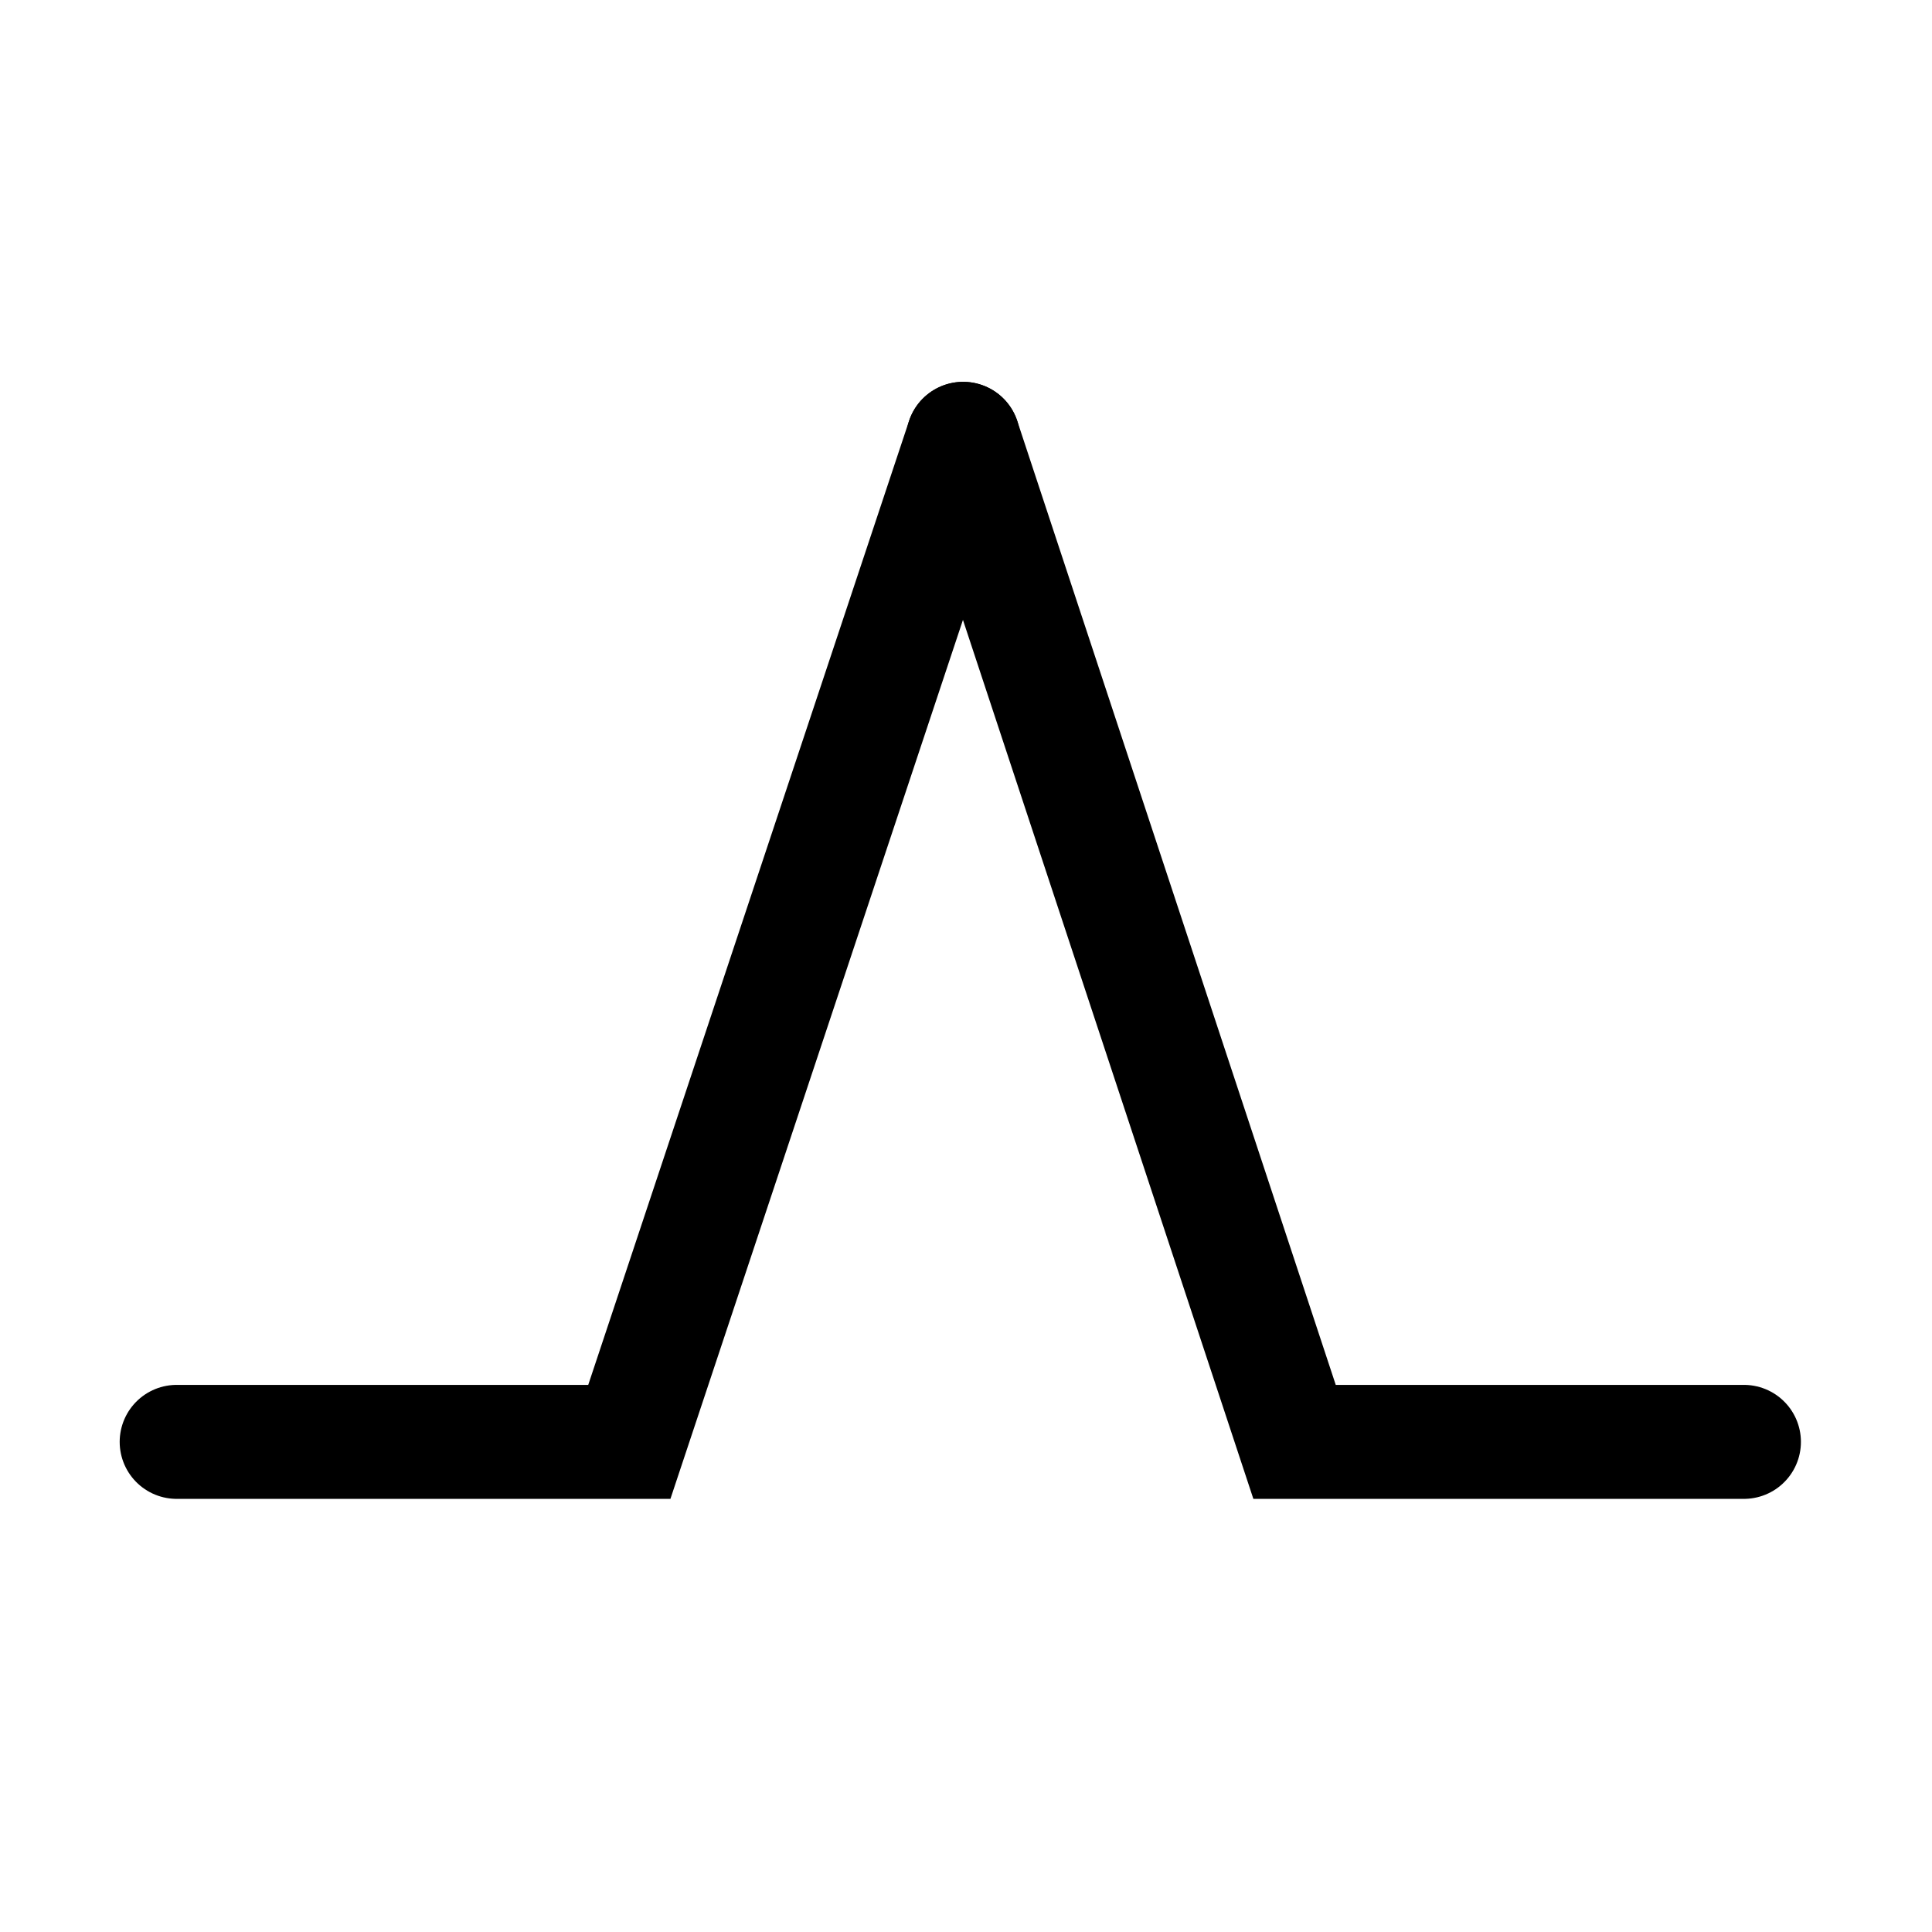
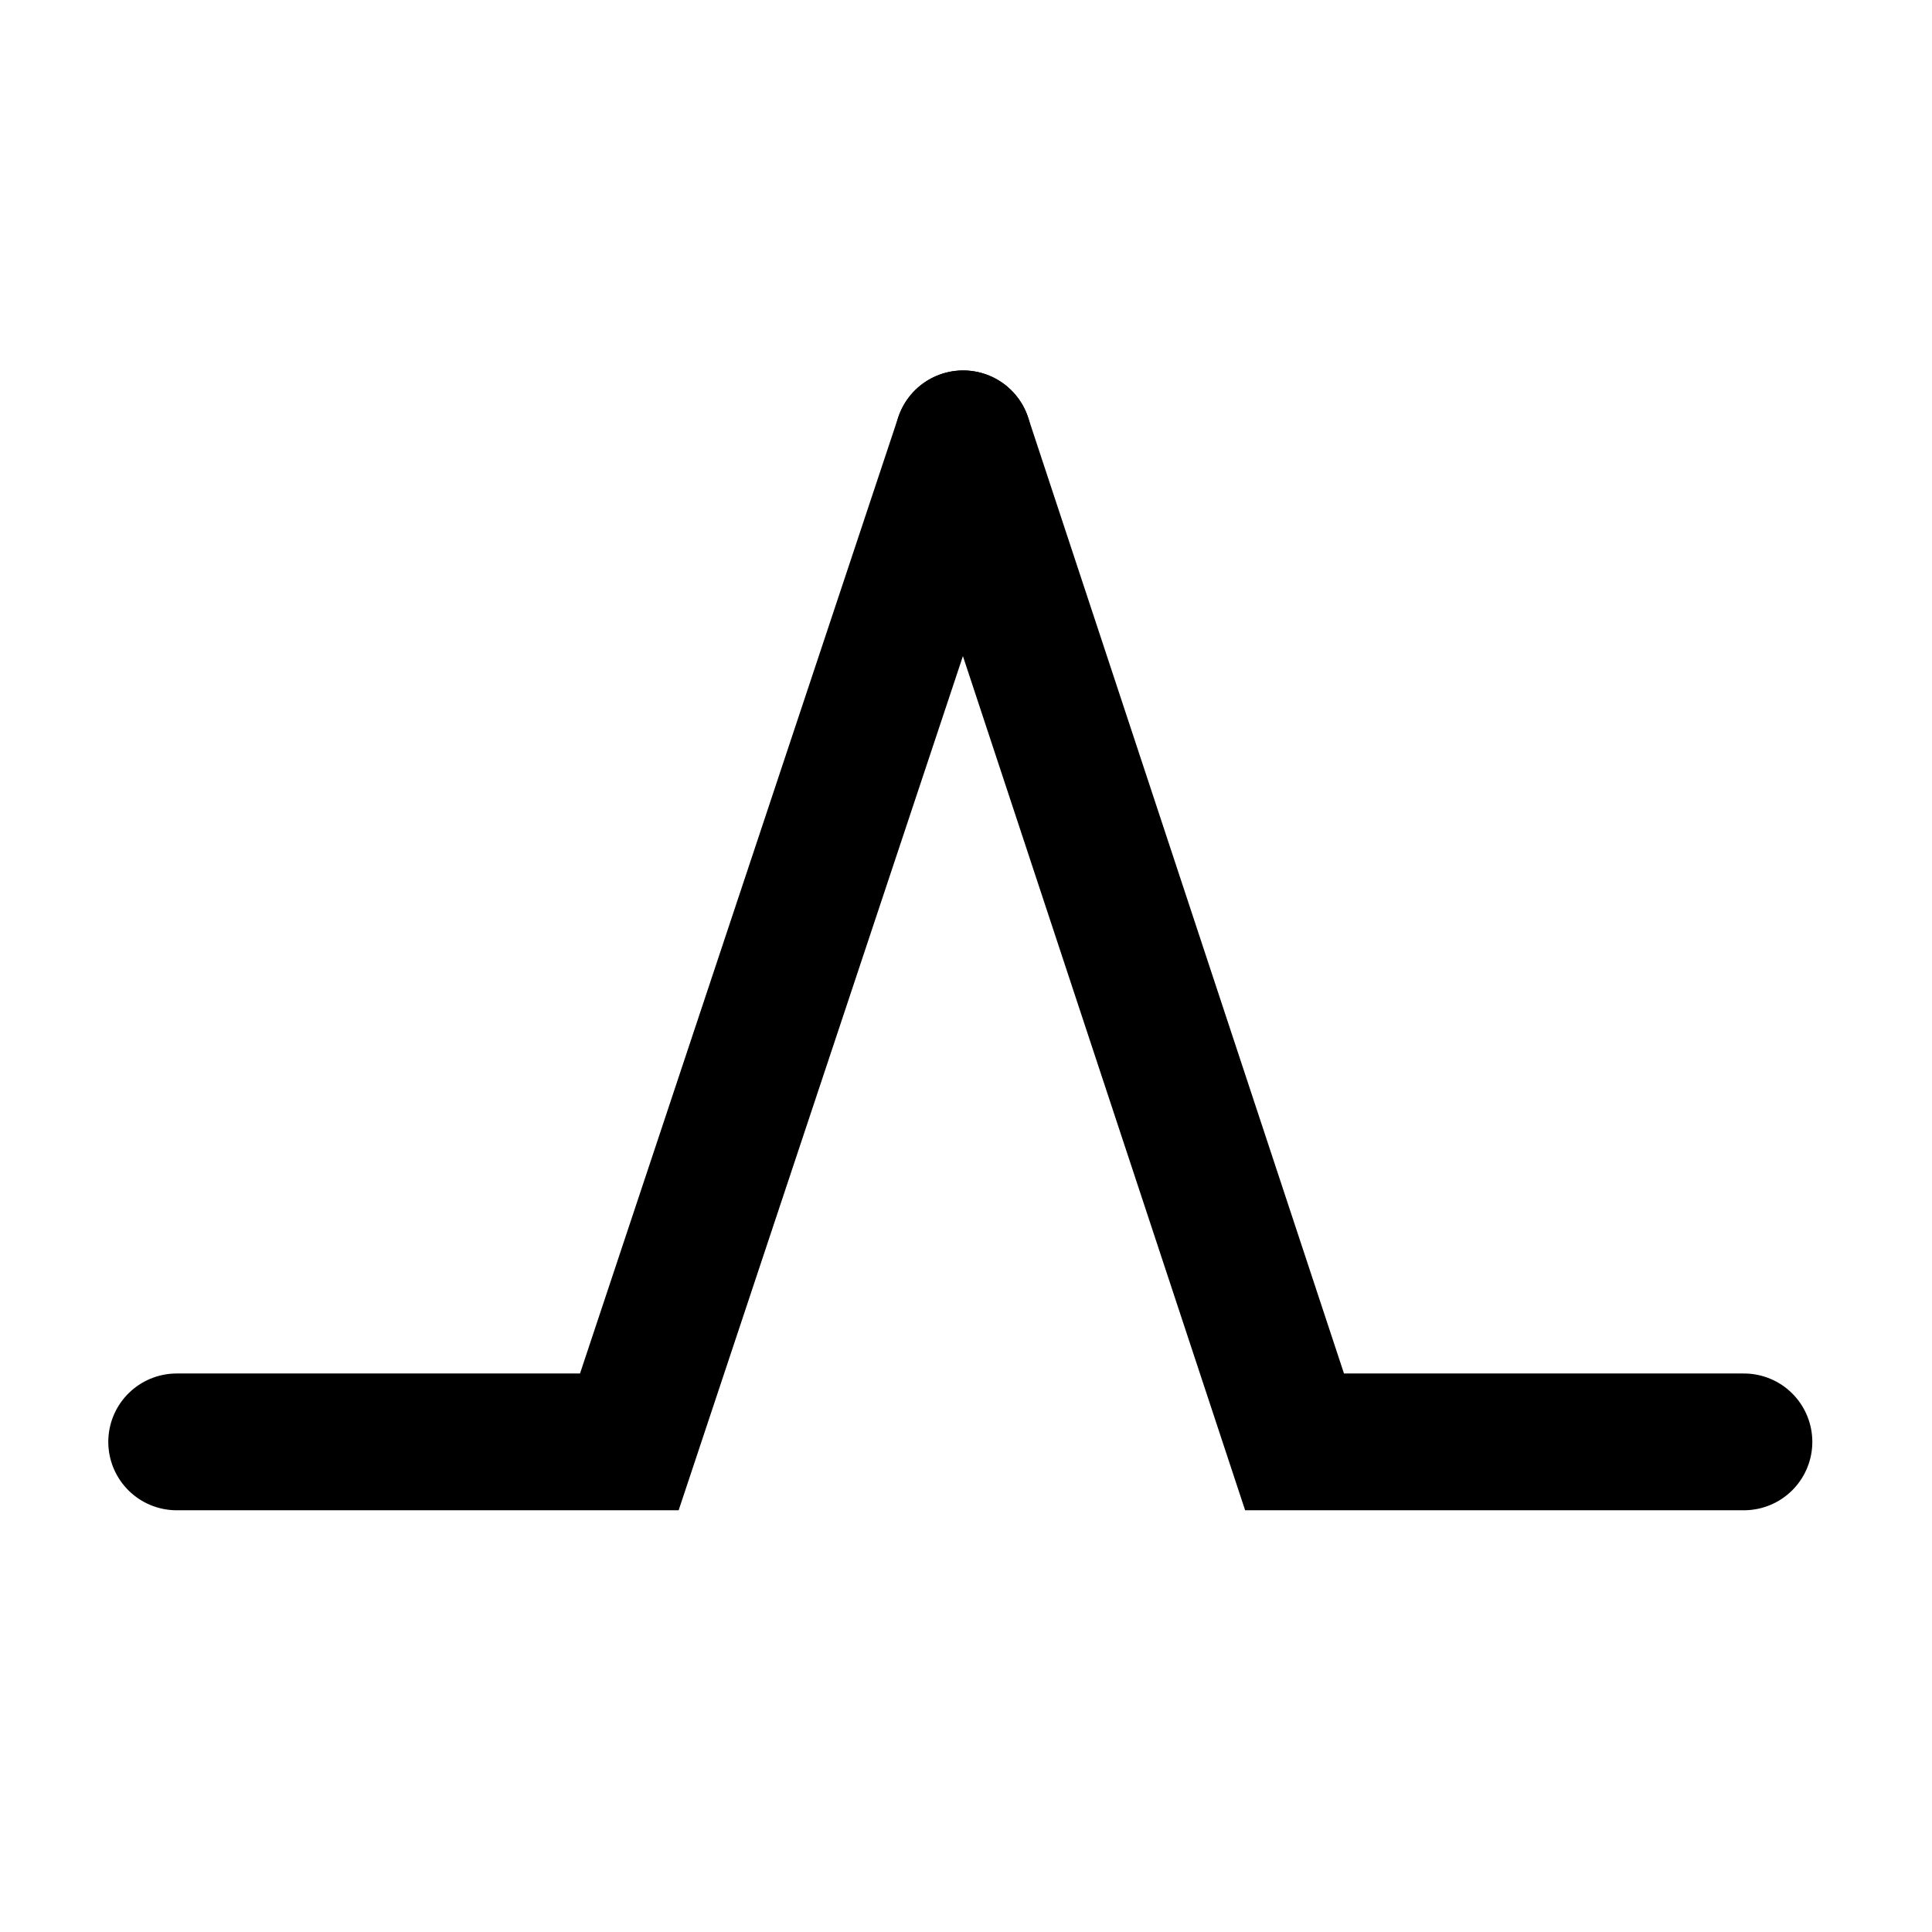
<svg xmlns="http://www.w3.org/2000/svg" width="339" height="339" viewBox="0 0 339 339" fill="none">
-   <path d="M31 253C31 253 40.669 253 65.5 253C90.331 253 110.426 253 110.426 253L169 77" stroke="#000000" stroke-width="20" stroke-linecap="round" />
-   <path d="M306 253C306 253 295.651 253 271 253C246.349 253 227.15 253 227.15 253L169 77" stroke="#000000" stroke-width="20" stroke-linecap="round" />
+   <path d="M31 253C31 253 40.669 253 65.5 253C90.331 253 110.426 253 110.426 253L169 77" stroke="#000000" stroke-width="24" stroke-linecap="round" />
+   <path d="M306 253C306 253 295.651 253 271 253C246.349 253 227.15 253 227.15 253L169 77" stroke="#000000" stroke-width="24" stroke-linecap="round" />
</svg>
